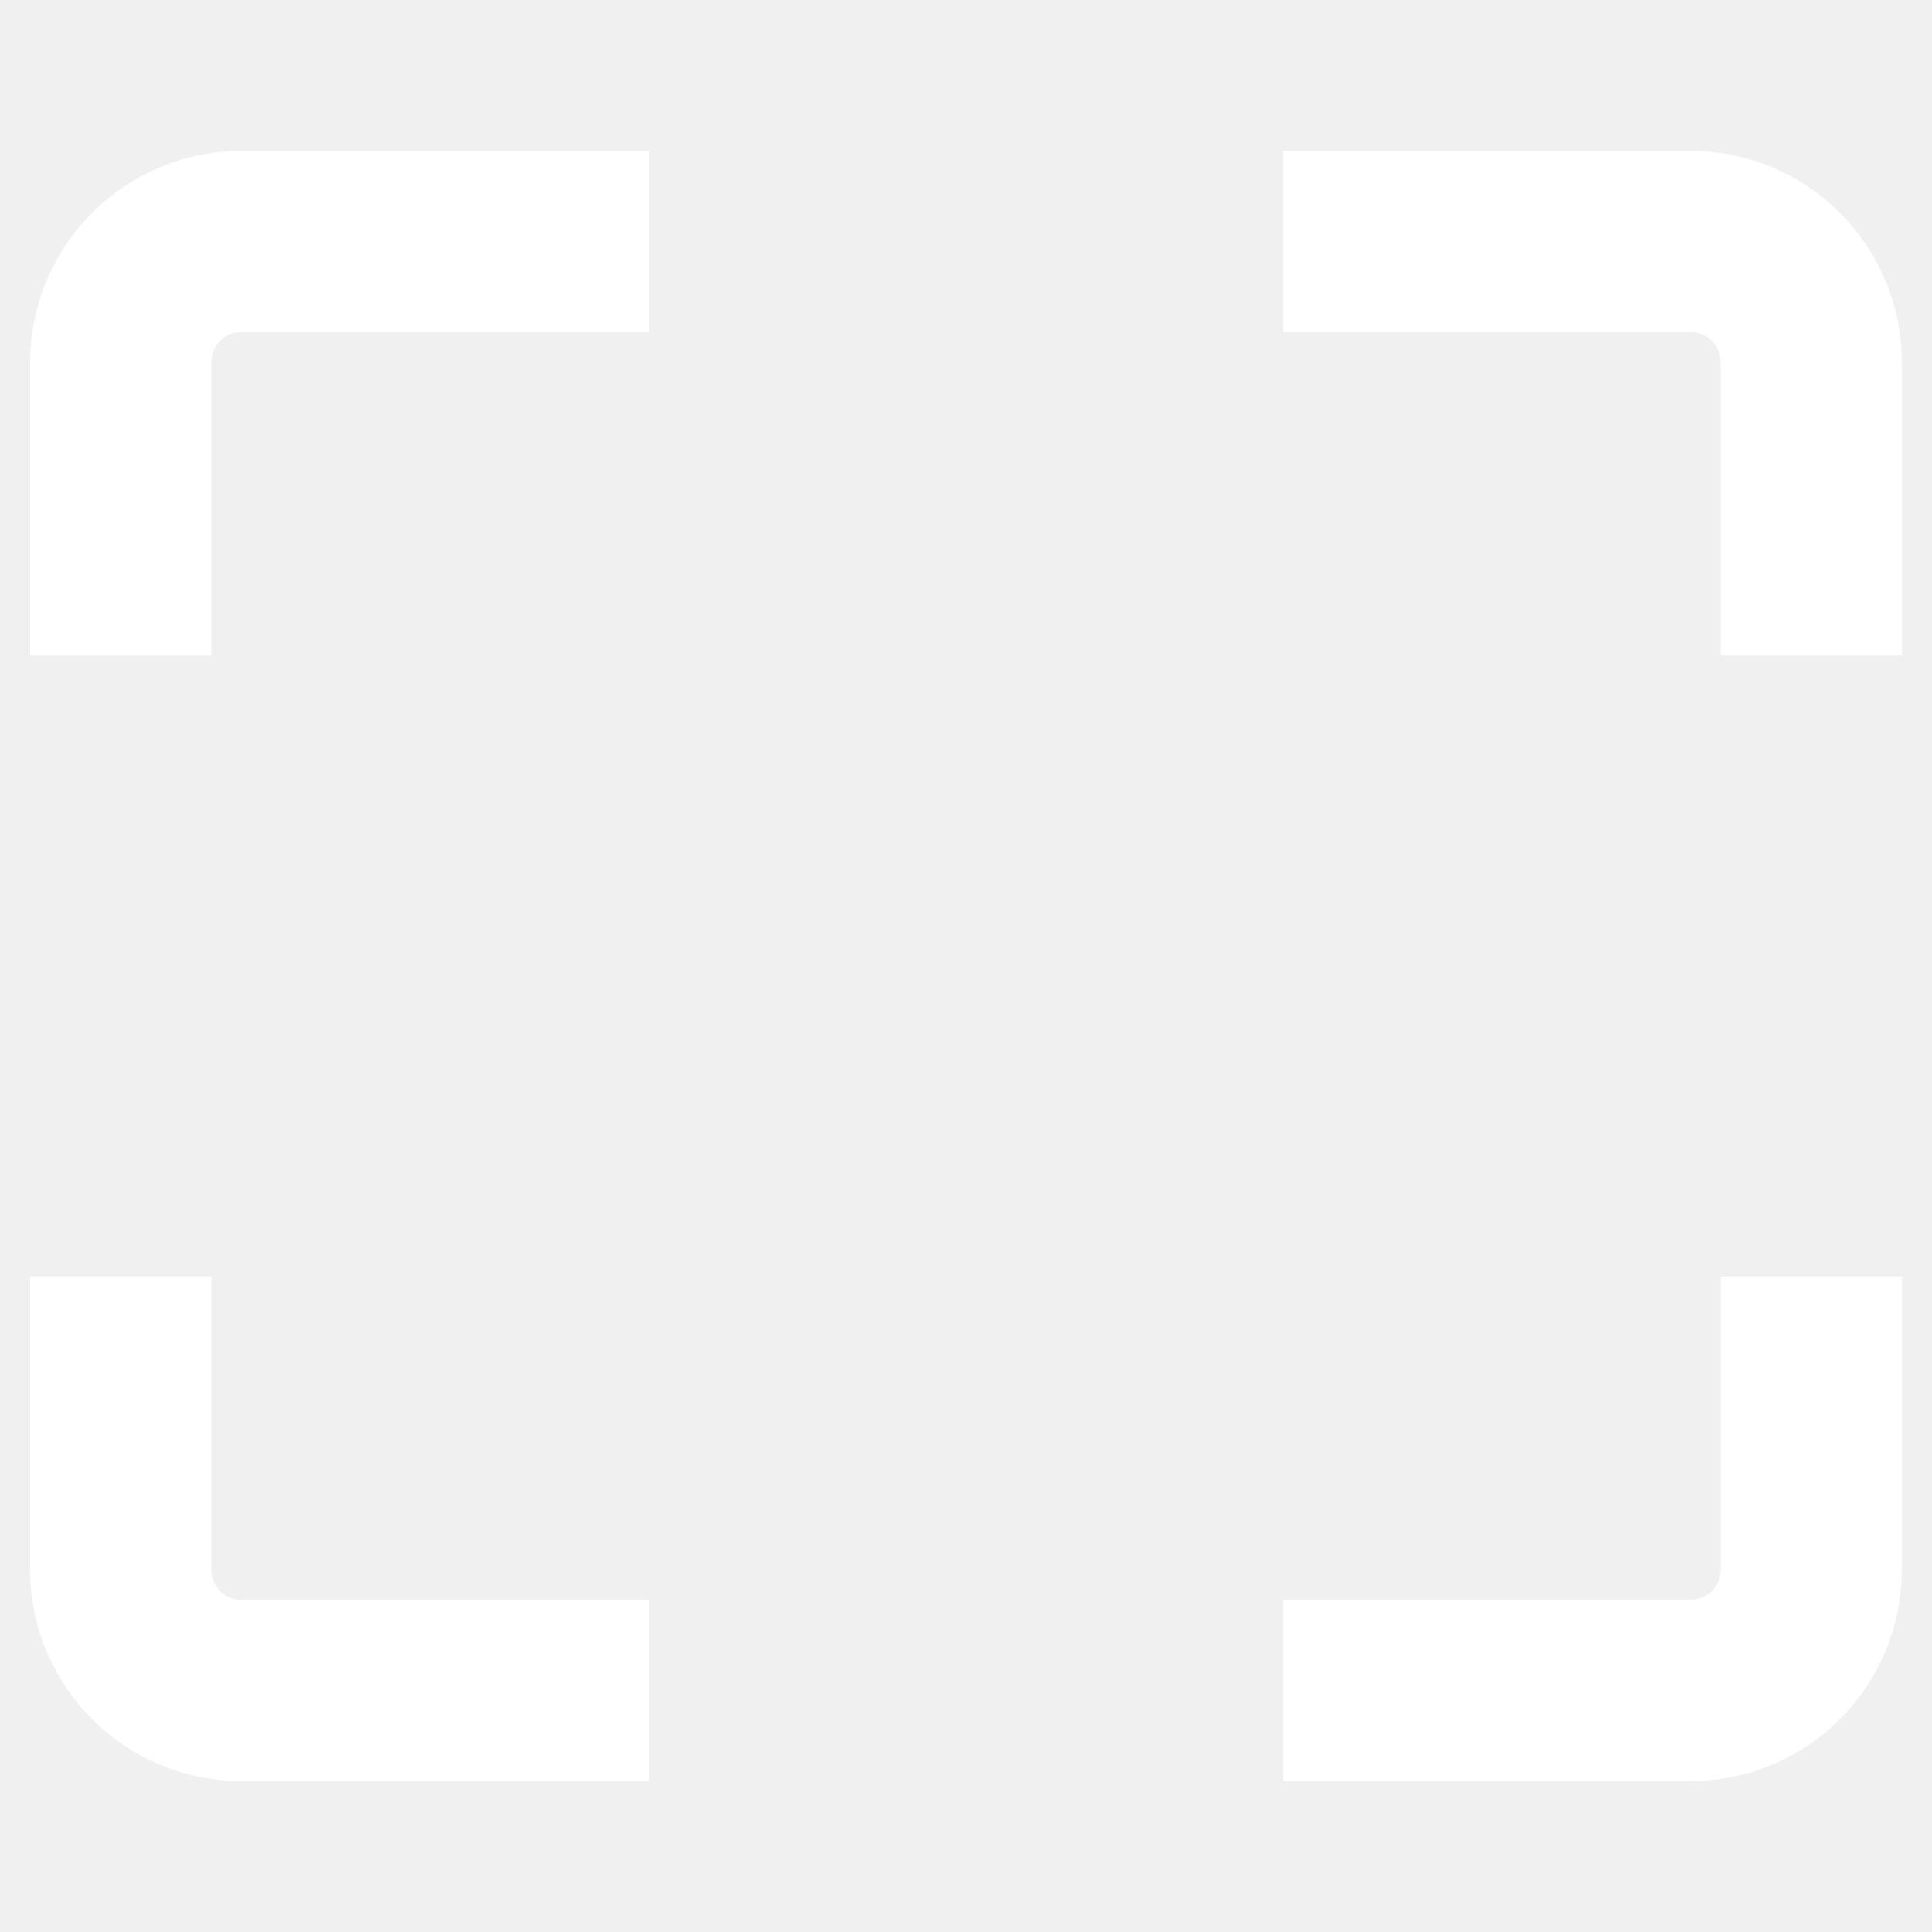
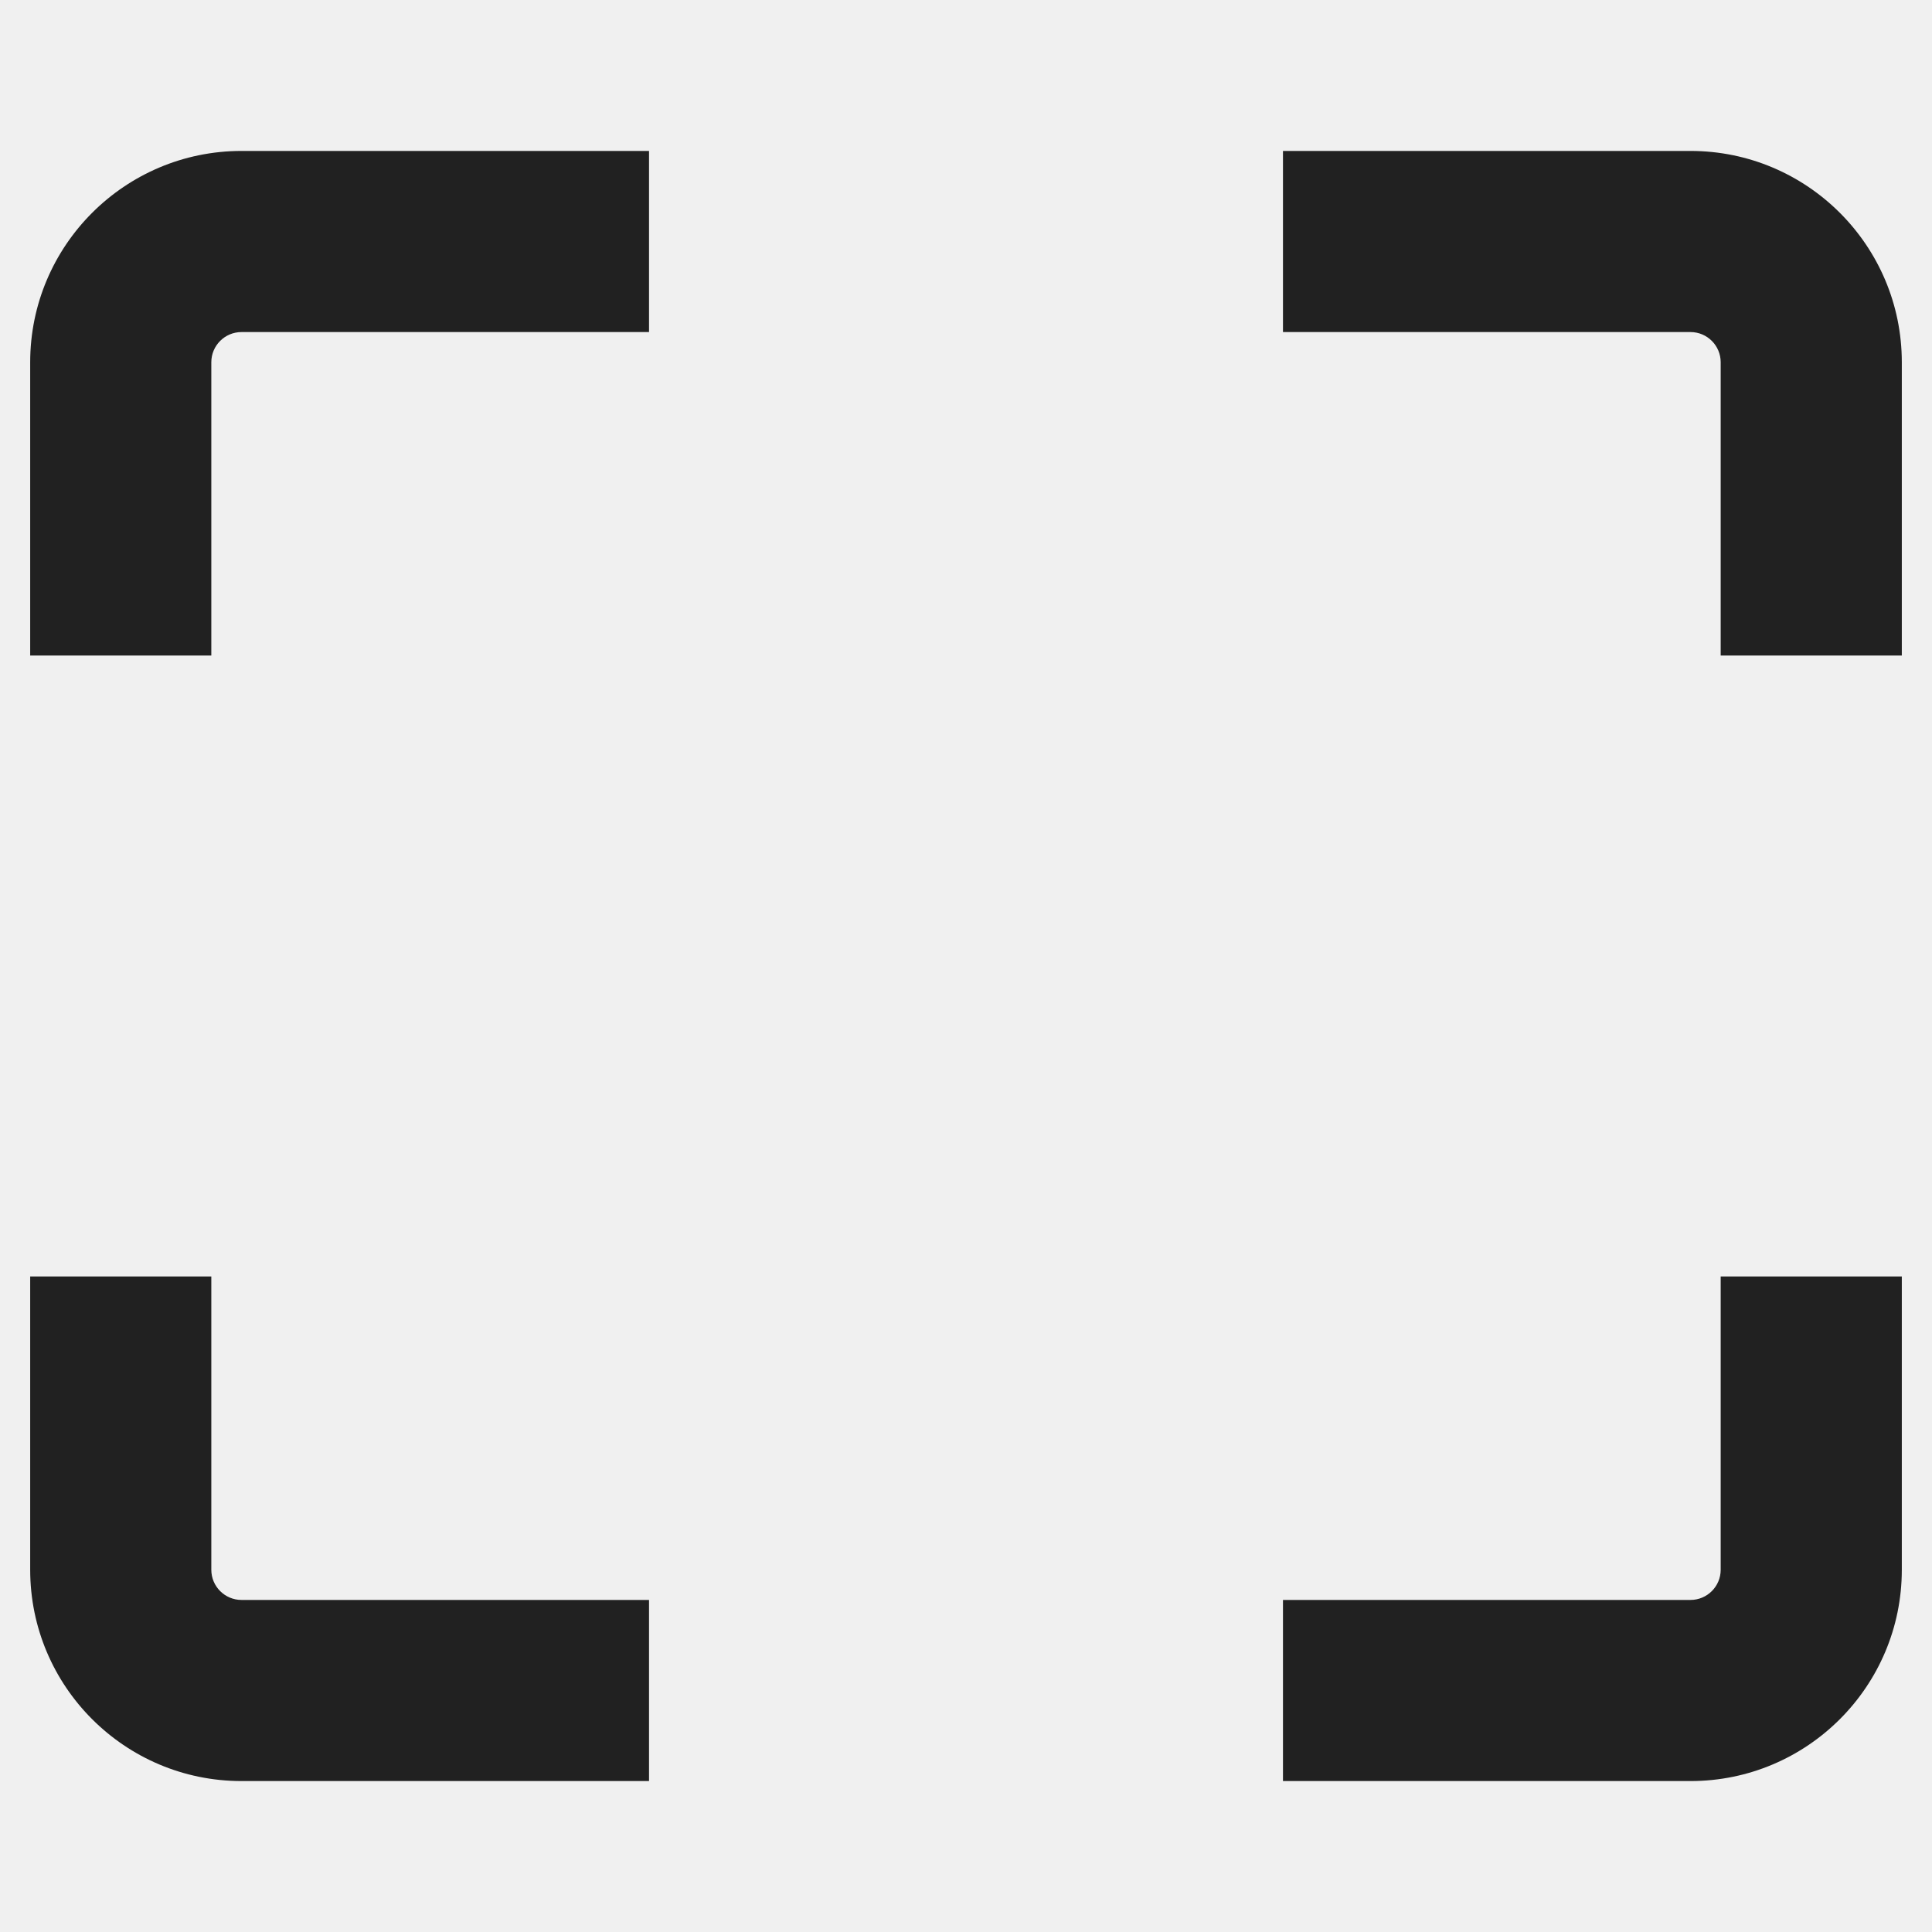
<svg xmlns="http://www.w3.org/2000/svg" viewBox="0 0 16 16" width="16" height="16">
-   <path fill="white" d="M0.25 3C0.25 2.034 1.034 1.25 2 1.25H5.375V2.75H2C1.862 2.75 1.75 2.862 1.75 3V5.429H0.25V3ZM14 2.75H10.625V1.25H14C14.966 1.25 15.75 2.034 15.75 3V5.429H14.25V3C14.25 2.862 14.138 2.75 14 2.75ZM1.75 10.571V13C1.75 13.138 1.862 13.25 2 13.25H5.375V14.75H2C1.034 14.75 0.25 13.966 0.25 13V10.571H1.75ZM14.25 13V10.571H15.75V13C15.75 13.966 14.966 14.75 14 14.75H10.625V13.25H14C14.138 13.25 14.25 13.138 14.25 13Z" />
+   <path fill="#212121" d="M0.25 3C0.25 2.034 1.034 1.25 2 1.25H5.375V2.75H2C1.862 2.75 1.75 2.862 1.75 3V5.429H0.25V3ZM14 2.75H10.625V1.25H14C14.966 1.25 15.75 2.034 15.75 3V5.429H14.25V3C14.25 2.862 14.138 2.75 14 2.75ZM1.75 10.571V13C1.75 13.138 1.862 13.25 2 13.25H5.375V14.75H2C1.034 14.75 0.25 13.966 0.25 13V10.571H1.75ZM14.25 13V10.571H15.75V13C15.75 13.966 14.966 14.75 14 14.75H10.625V13.25H14C14.138 13.25 14.25 13.138 14.25 13Z" />
</svg>
